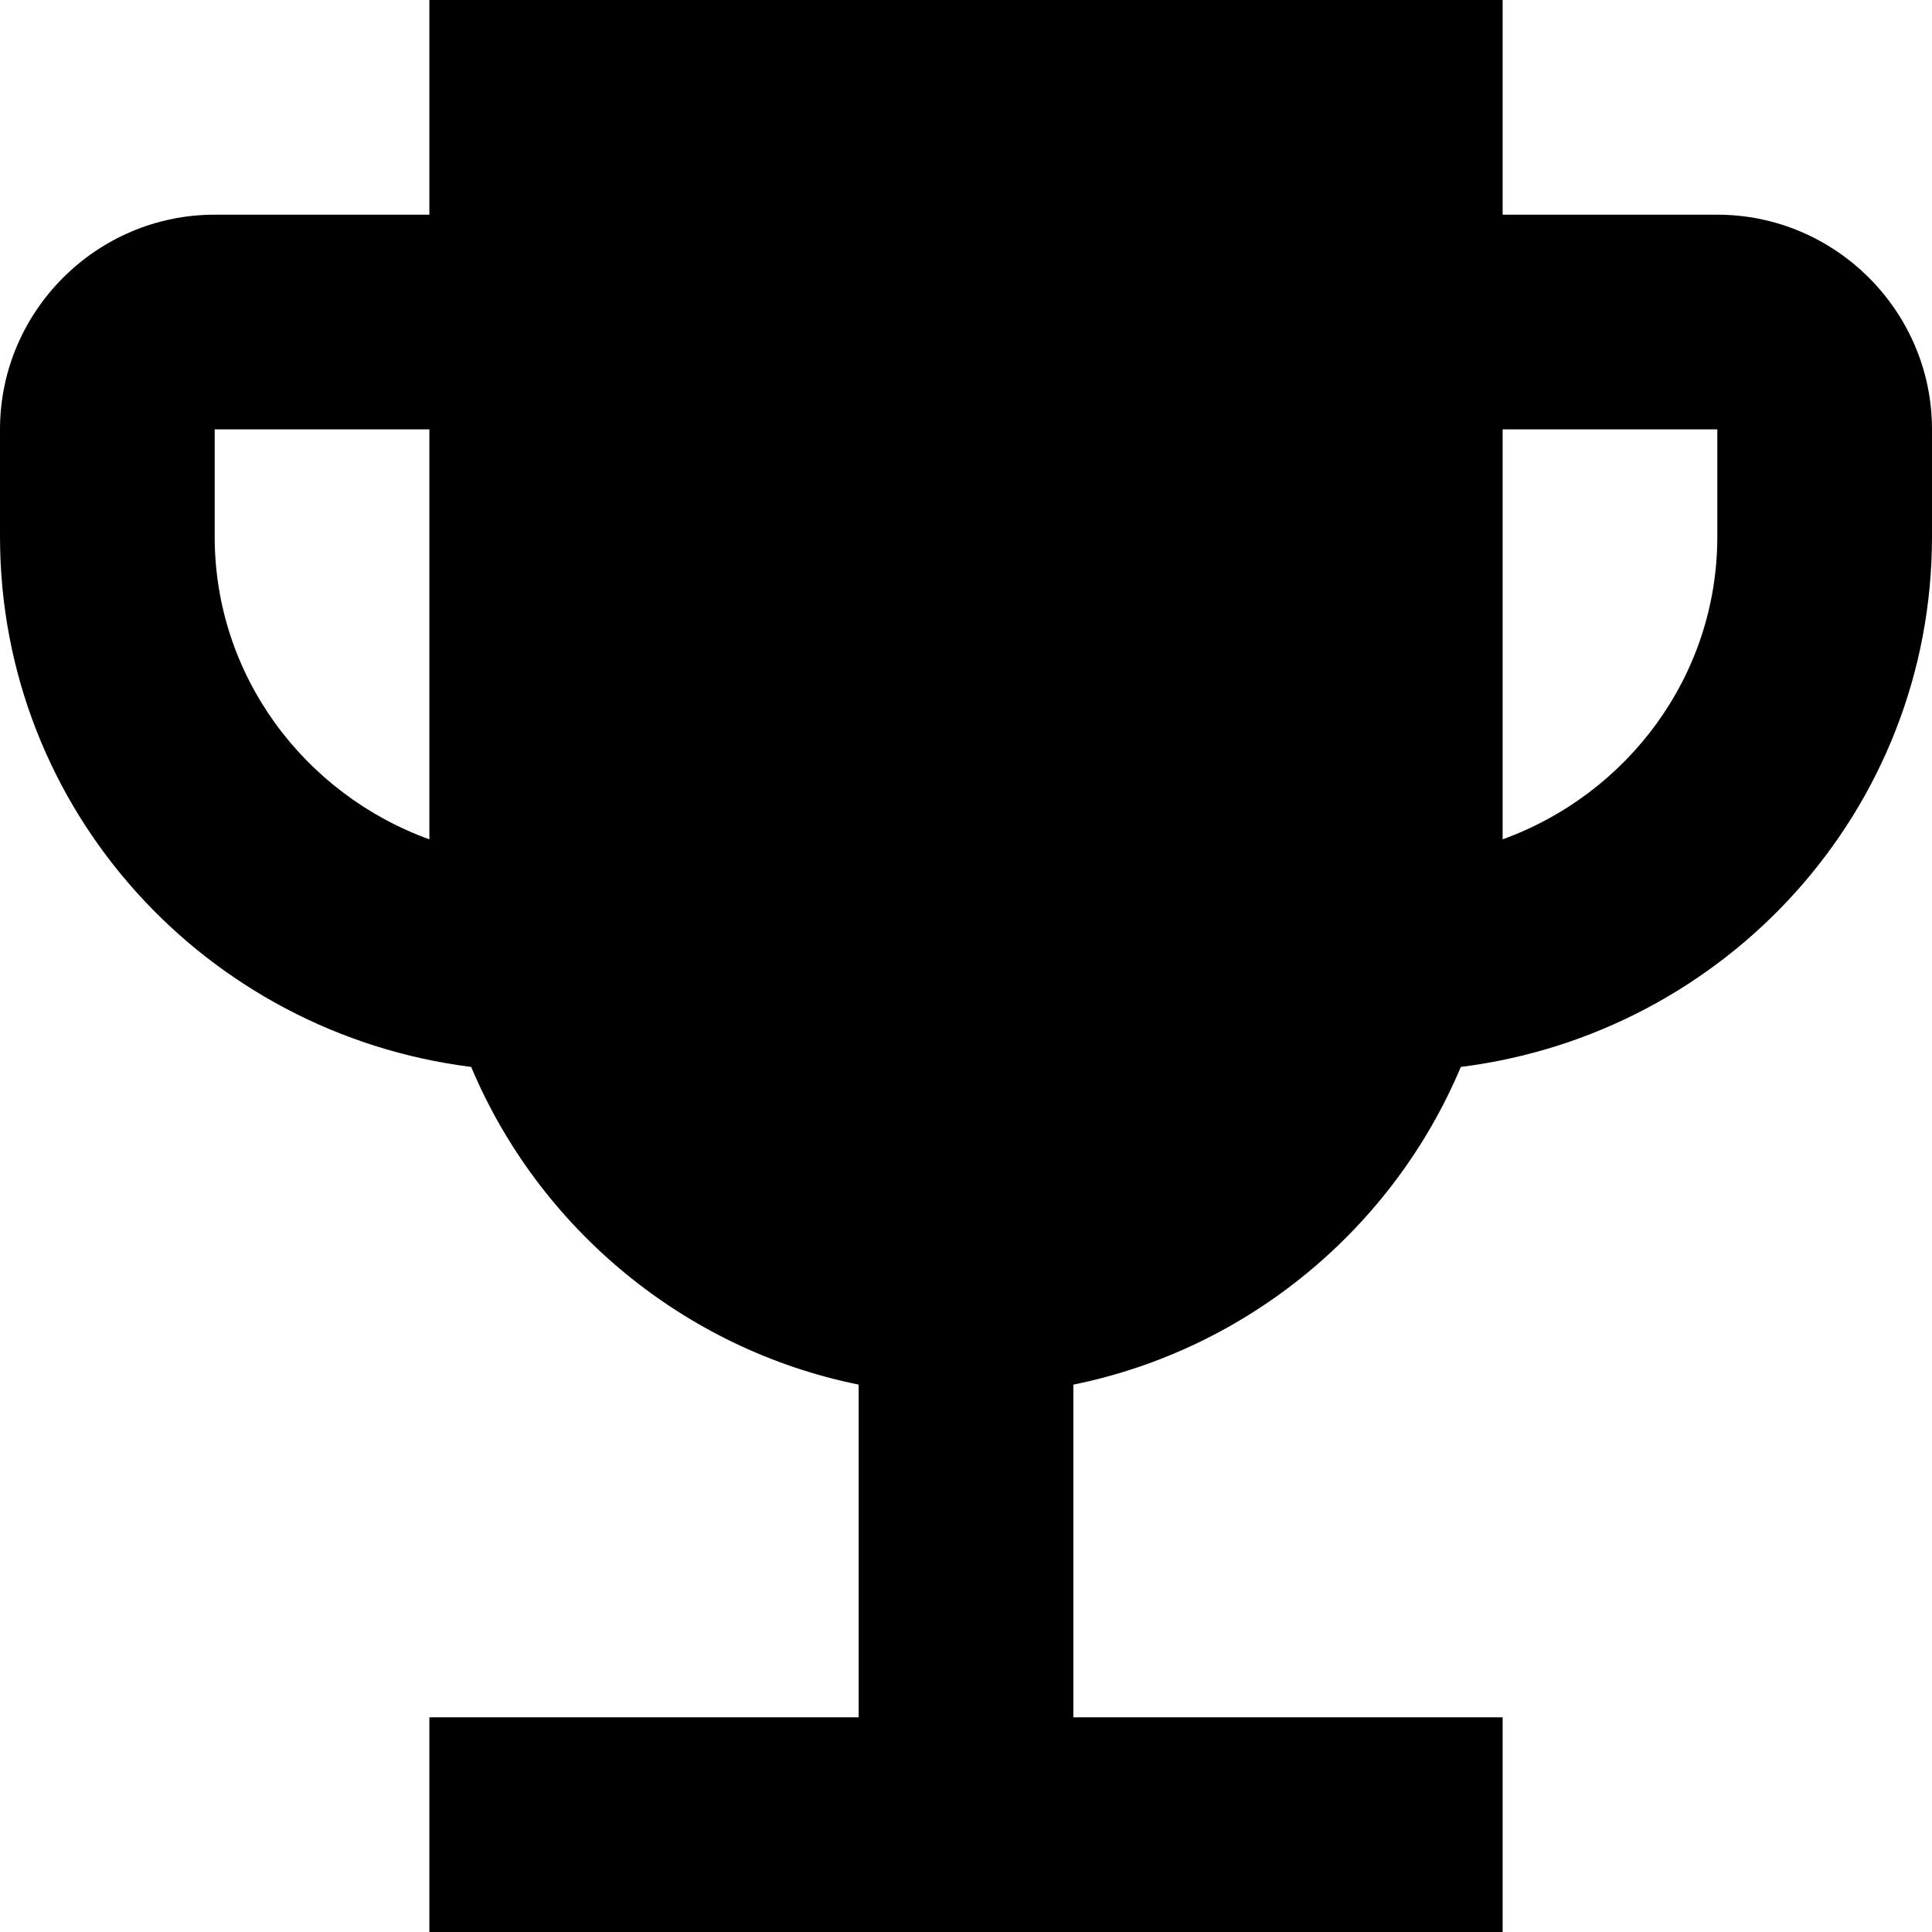
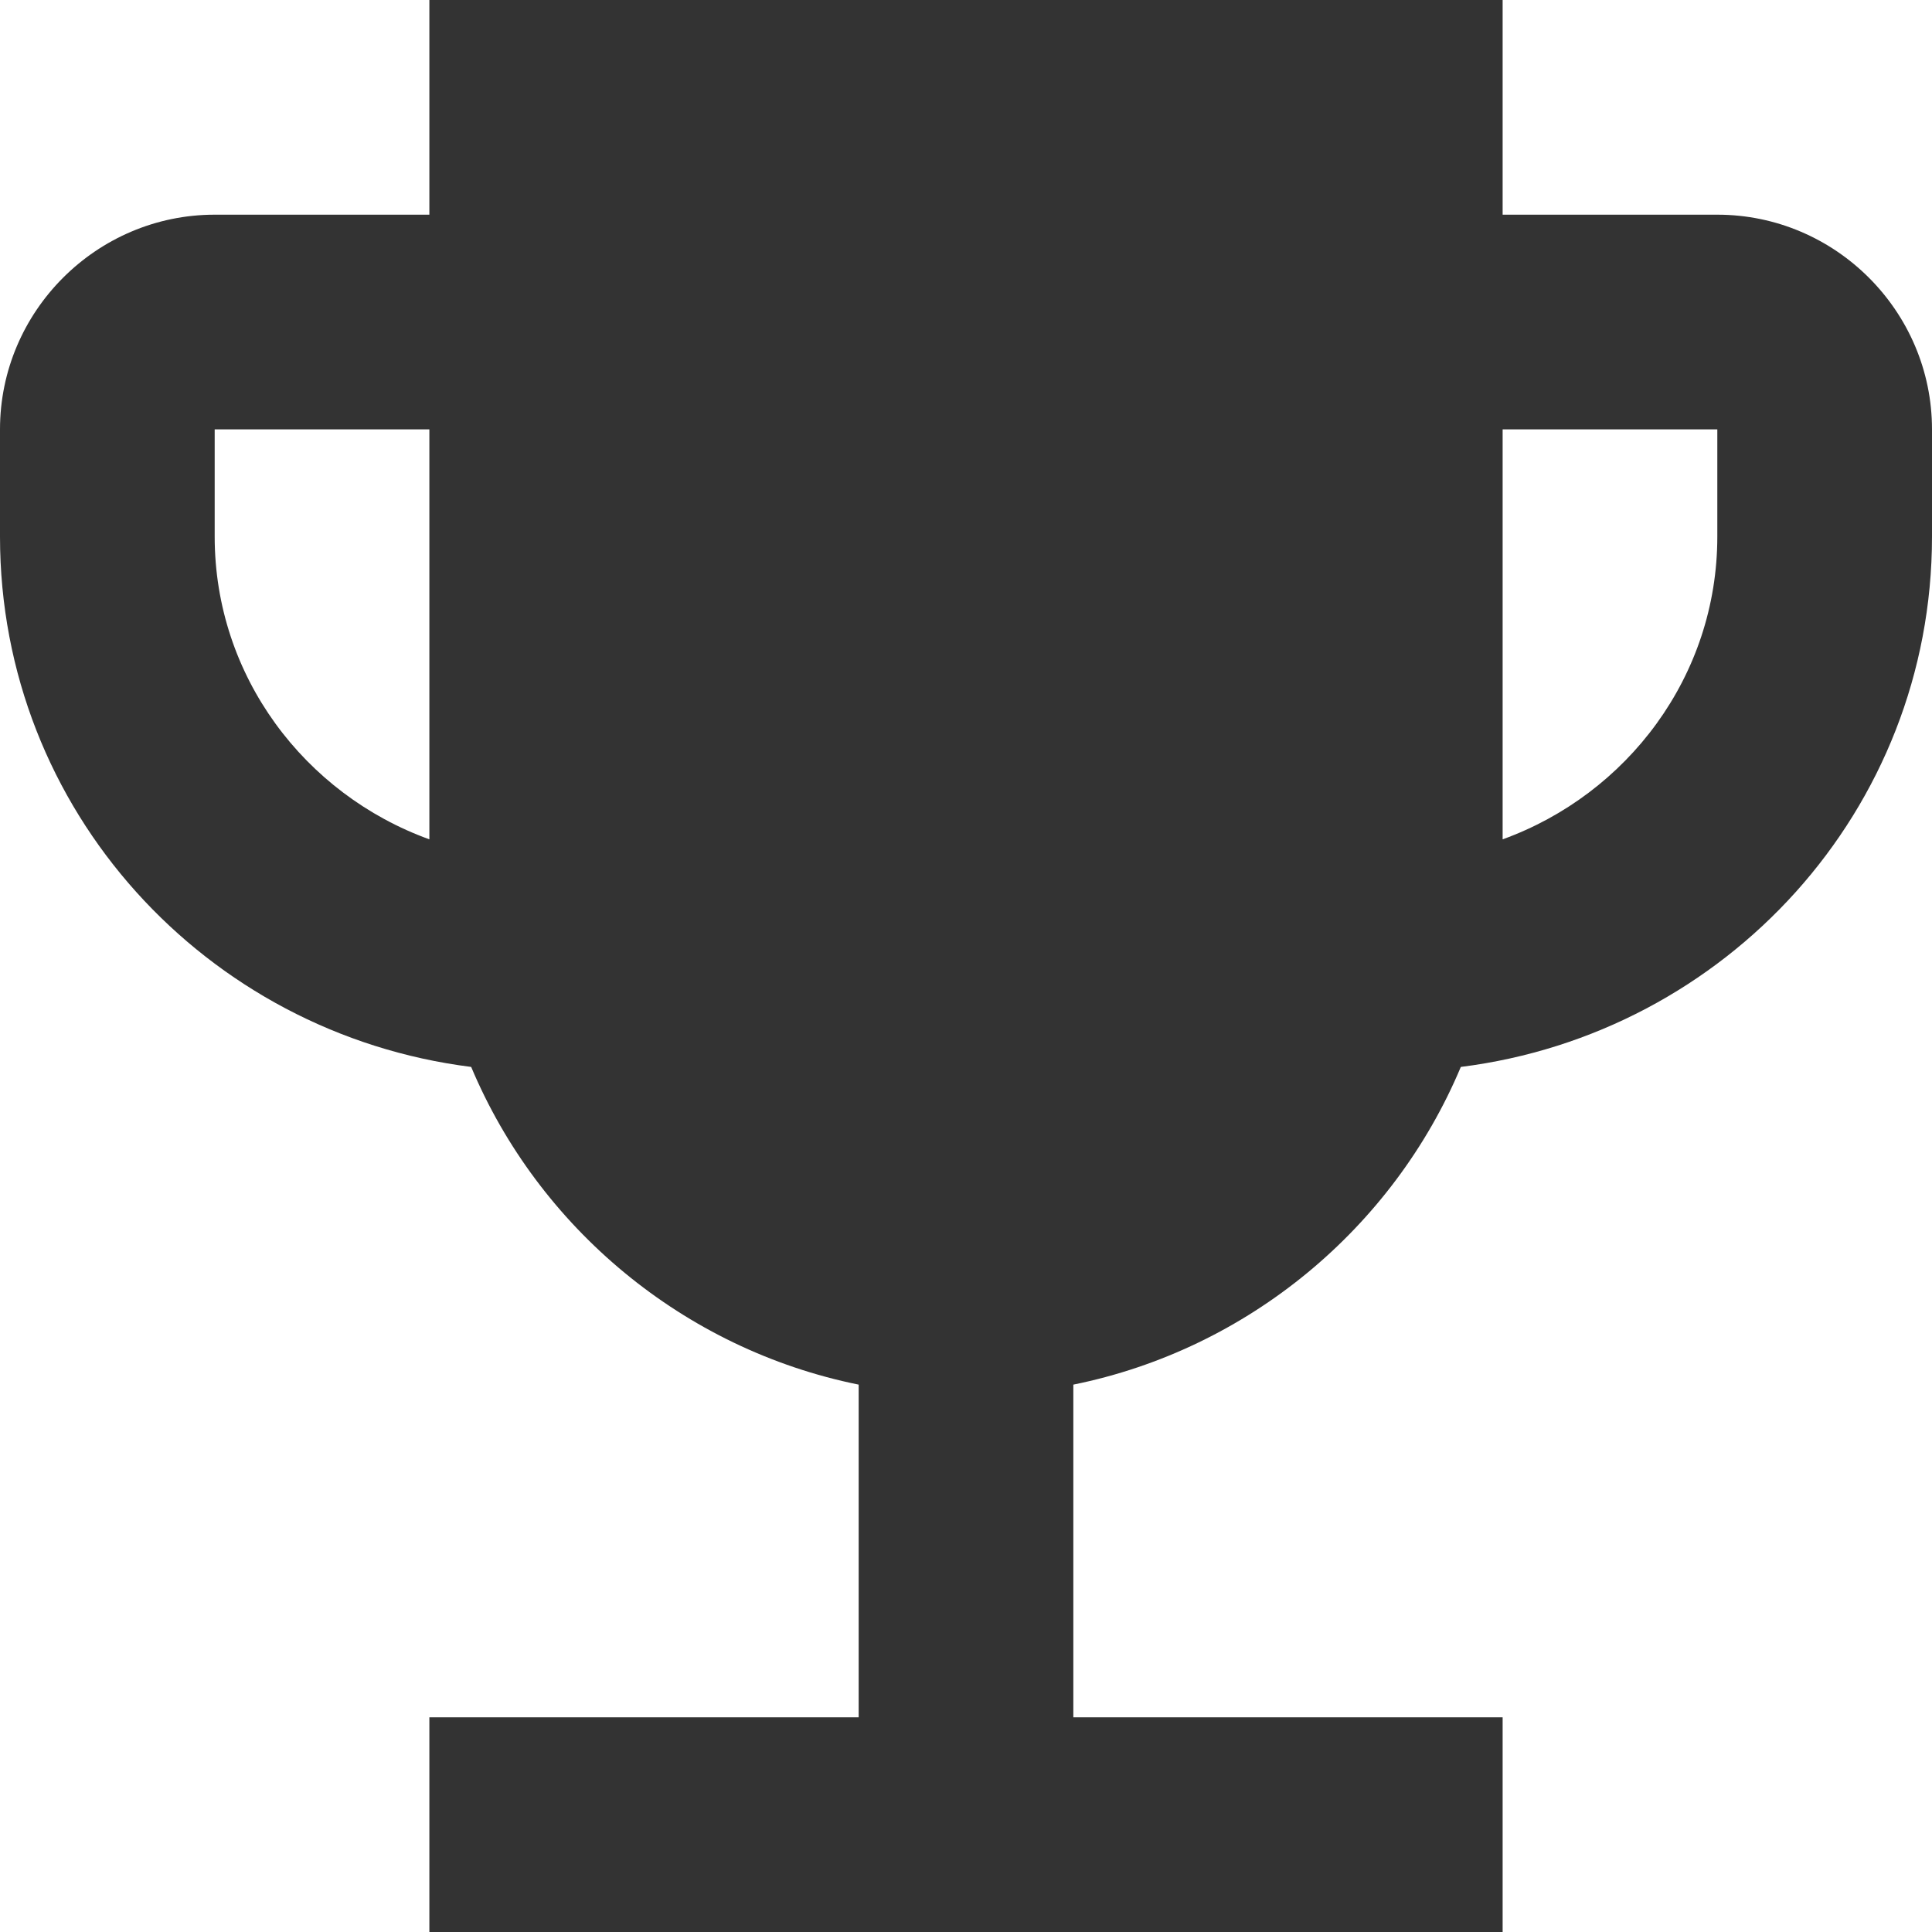
<svg xmlns="http://www.w3.org/2000/svg" width="25" height="25" viewBox="0 0 25 25" fill="none">
-   <path d="M22.222 2.778H19.444V0H5.556V2.778H2.778C1.25 2.778 0 4.028 0 5.556V6.944C0 10.486 2.667 13.375 6.097 13.806C6.972 15.889 8.847 17.458 11.111 17.917V22.222H5.556V25H19.444V22.222H13.889V17.917C16.153 17.458 18.028 15.889 18.903 13.806C22.333 13.375 25 10.486 25 6.944V5.556C25 4.028 23.75 2.778 22.222 2.778ZM2.778 6.944V5.556H5.556V10.861C3.944 10.278 2.778 8.75 2.778 6.944ZM22.222 6.944C22.222 8.75 21.056 10.278 19.444 10.861V5.556H22.222V6.944Z" fill="black" />
+   <path d="M22.222 2.778H19.444V0H5.556V2.778H2.778C1.25 2.778 0 4.028 0 5.556V6.944C0 10.486 2.667 13.375 6.097 13.806C6.972 15.889 8.847 17.458 11.111 17.917V22.222H5.556V25H19.444V22.222H13.889V17.917C16.153 17.458 18.028 15.889 18.903 13.806C22.333 13.375 25 10.486 25 6.944V5.556C25 4.028 23.75 2.778 22.222 2.778ZM2.778 6.944V5.556H5.556V10.861C3.944 10.278 2.778 8.75 2.778 6.944ZM22.222 6.944C22.222 8.75 21.056 10.278 19.444 10.861V5.556H22.222V6.944Z" fill="#333333" />
</svg>
